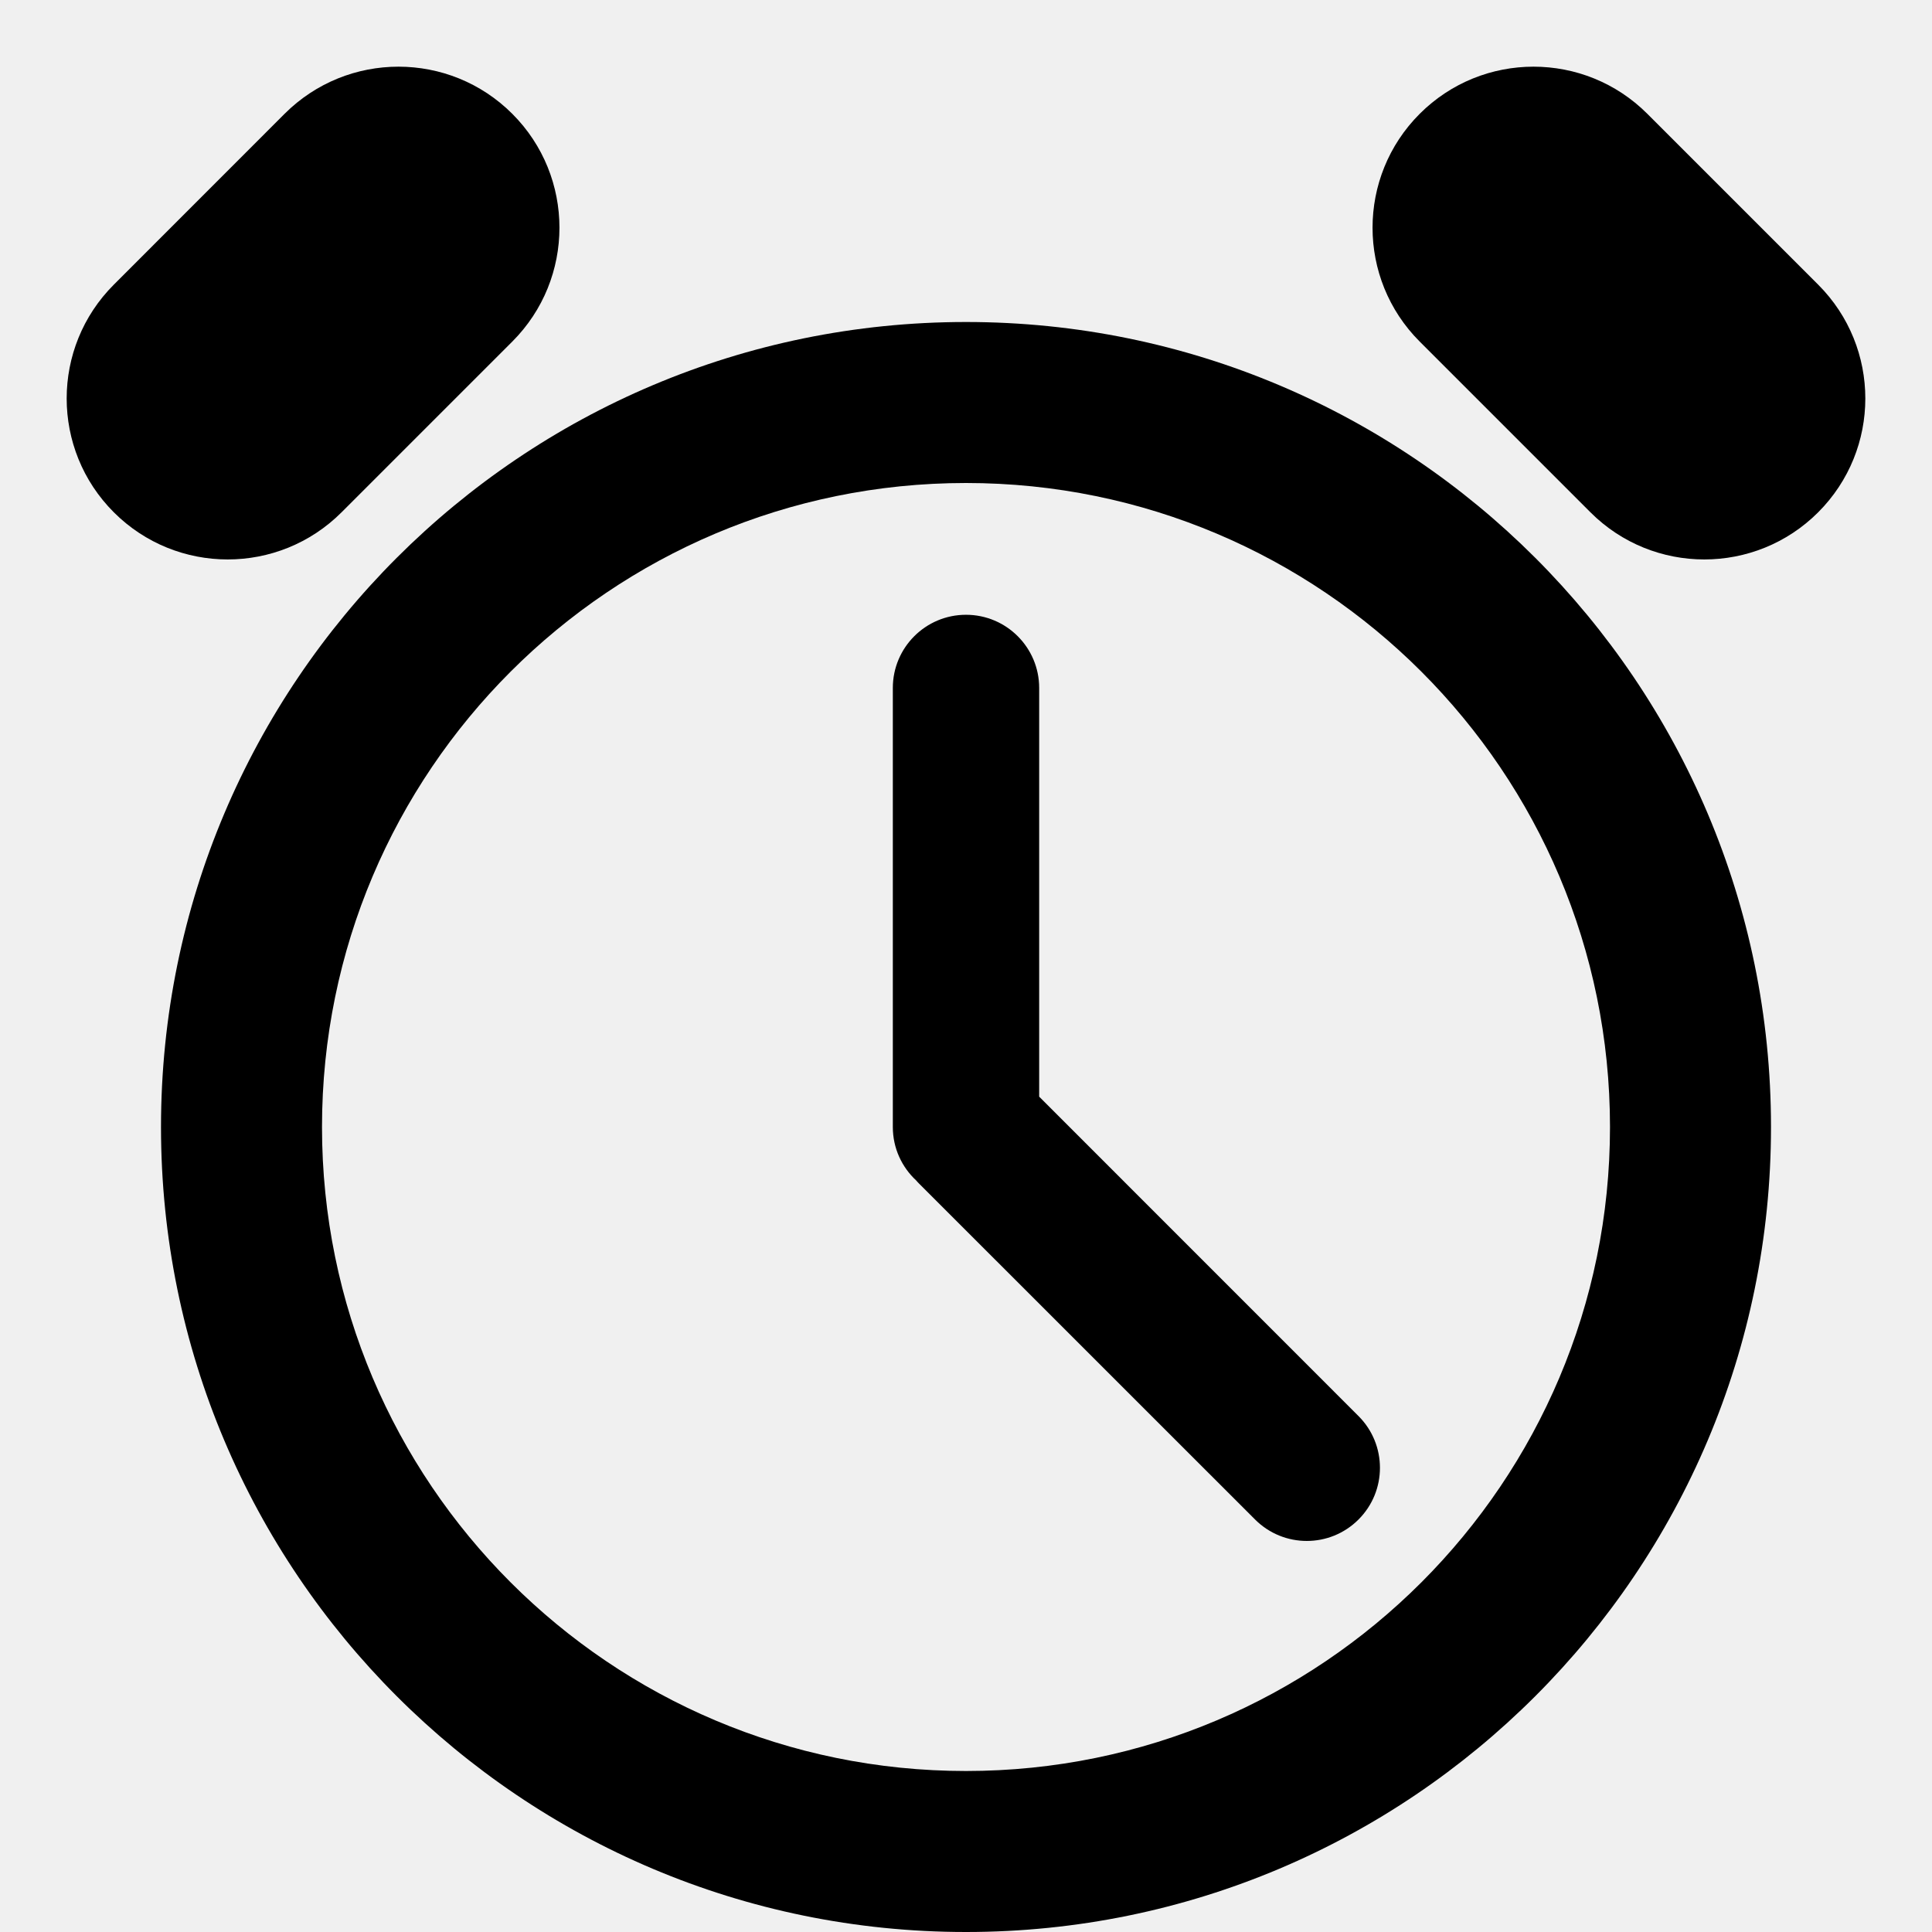
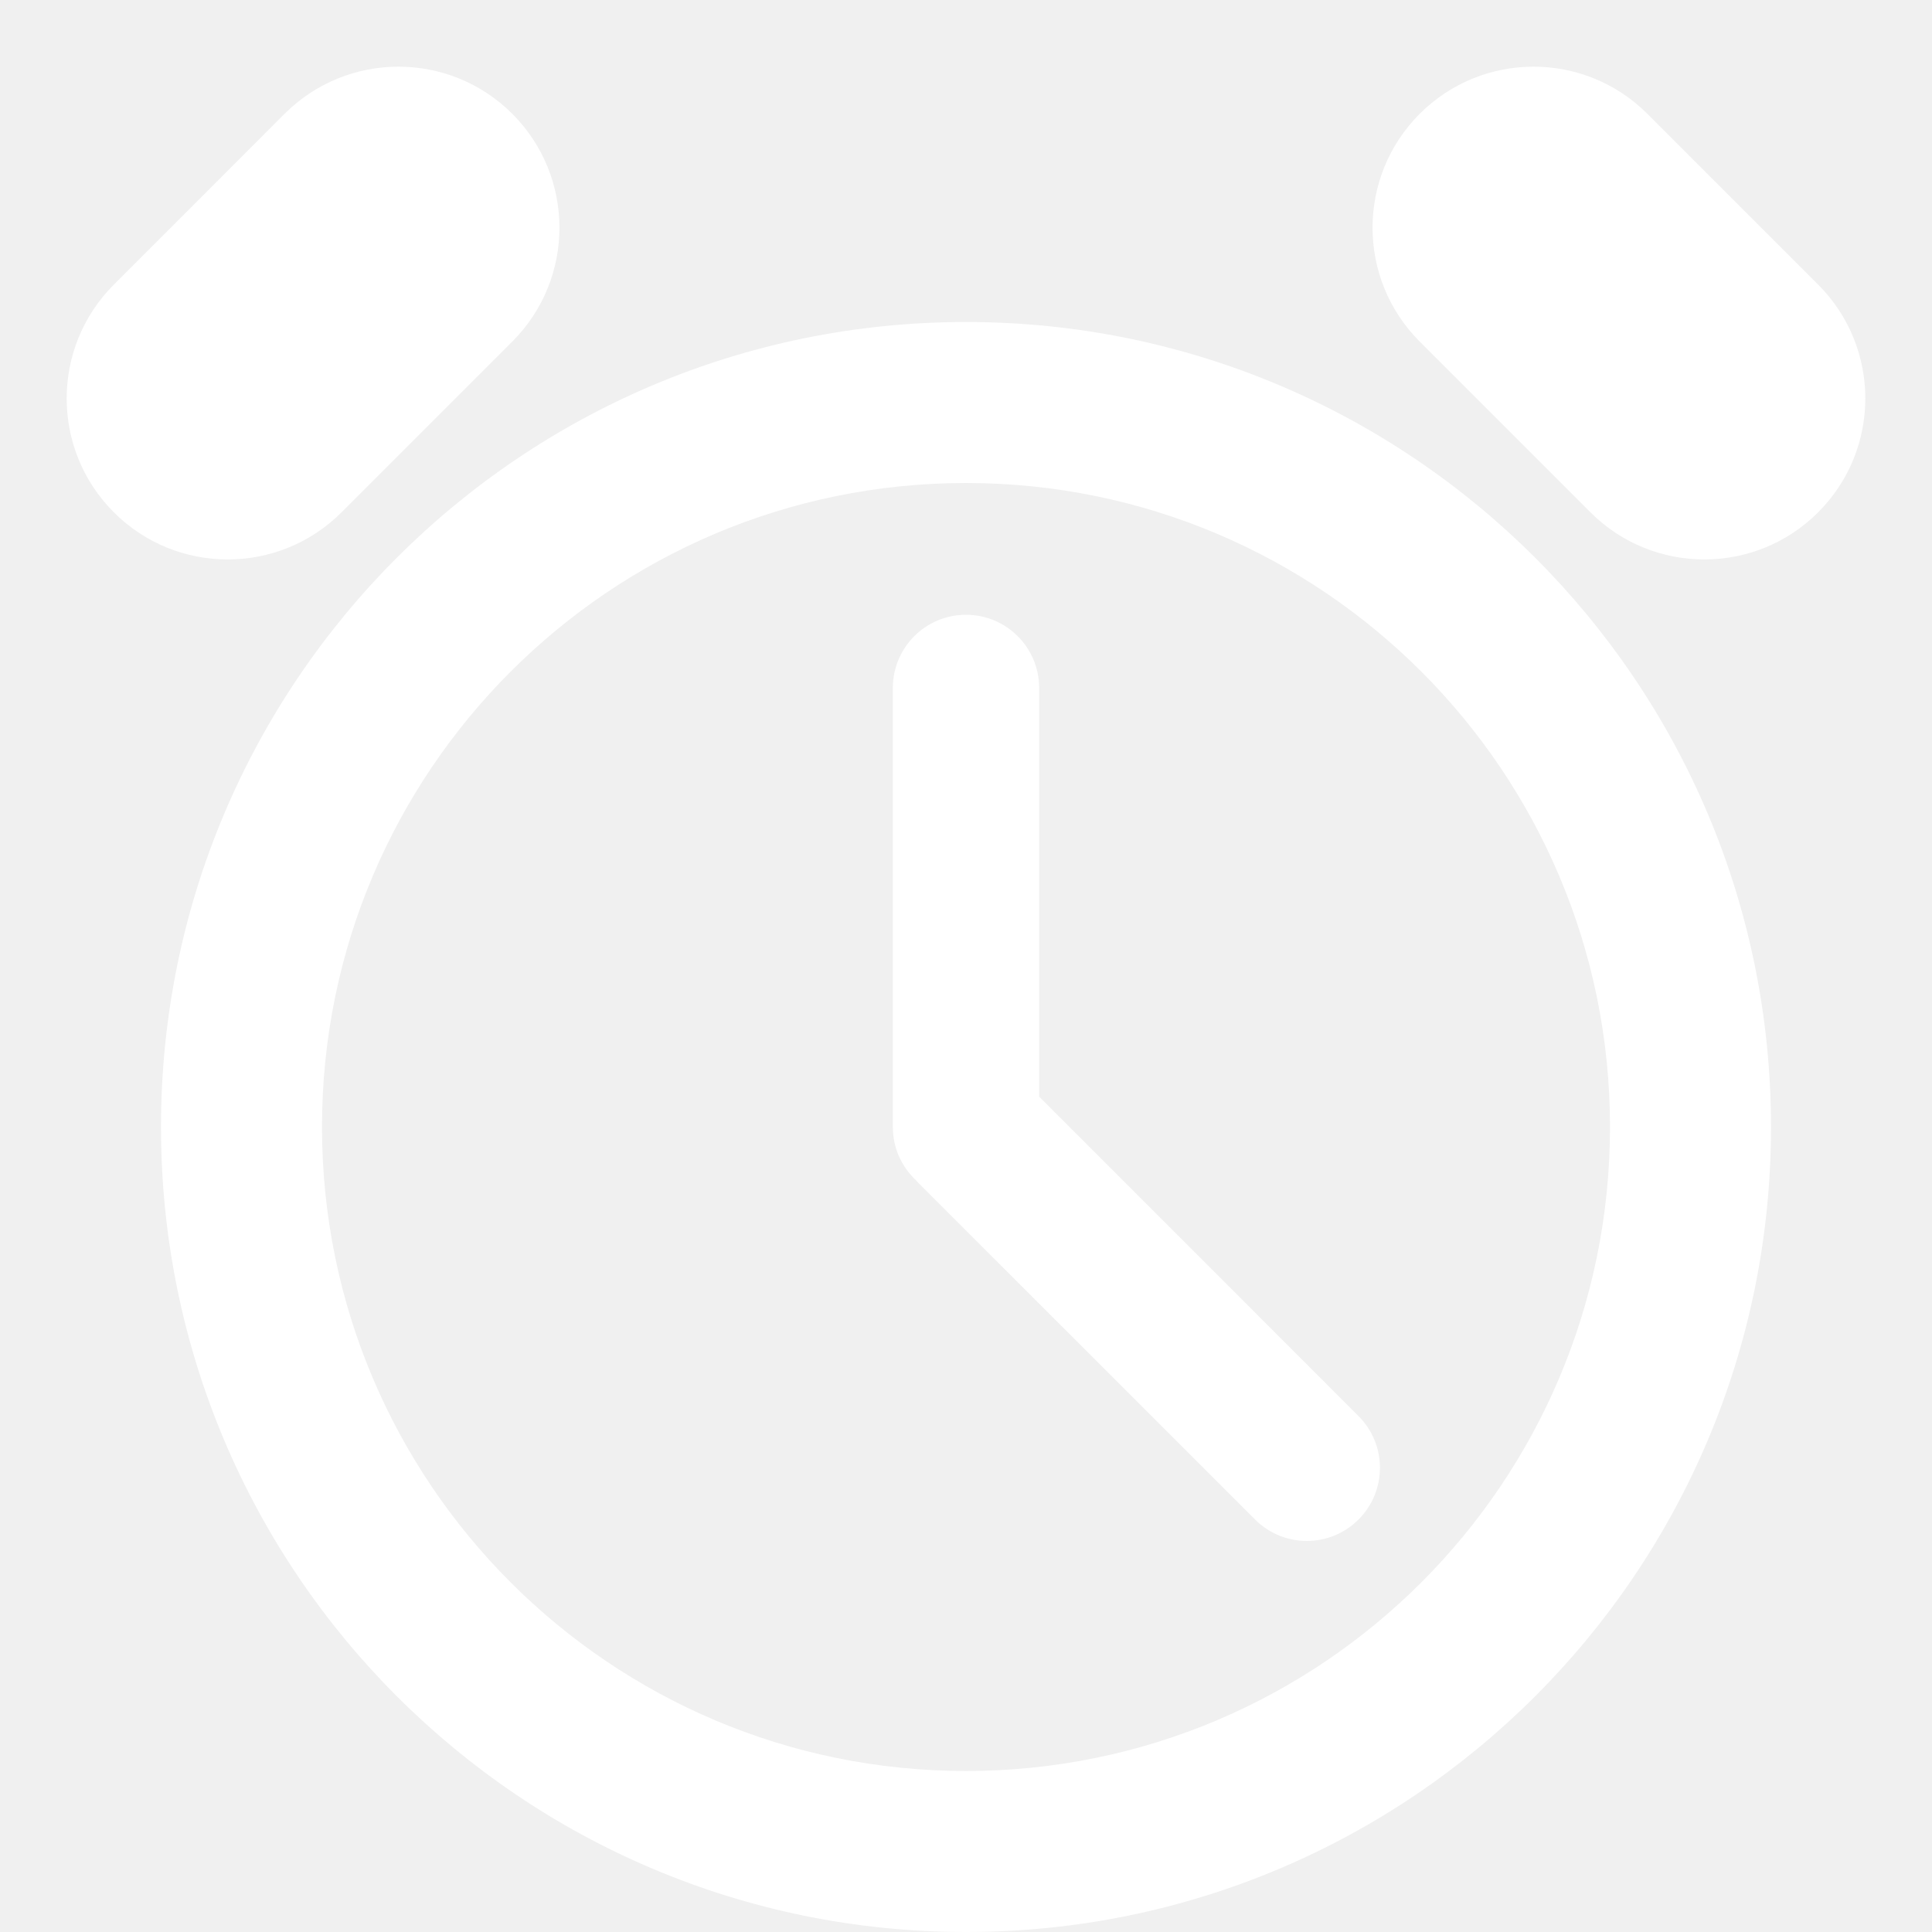
<svg xmlns="http://www.w3.org/2000/svg" width="24" height="24" viewBox="0 0 24 24" fill="none">
  <g clip-path="url(#clip0_2342_325)">
-     <path d="M12 7.637C12.502 7.637 12.909 8.044 12.909 8.546V13.623L16.876 17.591C17.231 17.946 17.231 18.521 16.876 18.876C16.521 19.231 15.946 19.231 15.591 18.876L11.412 14.698C11.401 14.688 11.392 14.676 11.382 14.665C11.203 14.499 11.091 14.263 11.091 14V8.546C11.091 8.044 11.498 7.637 12 7.637Z" fill="black" />
-     <path fill-rule="evenodd" clip-rule="evenodd" d="M12 4C17.523 4 22 8.477 22 14C22 19.523 17.523 24 12 24C6.477 24 2 19.523 2 14C2 8.477 6.477 4 12 4ZM12 6C7.582 6 4 9.582 4 14C4 18.418 7.582 22 12 22C16.418 22 20 18.418 20 14C20 9.582 16.418 6 12 6Z" fill="black" />
-     <path d="M3.535 1.414C4.317 0.633 5.583 0.633 6.364 1.414C7.145 2.195 7.145 3.462 6.364 4.243L4.243 6.364C3.462 7.145 2.195 7.145 1.414 6.364C0.633 5.583 0.633 4.317 1.414 3.536L3.535 1.414Z" fill="black" />
-     <path d="M20.464 1.414C19.683 0.633 18.417 0.633 17.636 1.414C16.855 2.195 16.855 3.462 17.636 4.243L19.757 6.364C20.538 7.145 21.805 7.145 22.586 6.364C23.367 5.583 23.367 4.317 22.586 3.536L20.464 1.414Z" fill="black" />
+     <path d="M12 7.637C12.502 7.637 12.909 8.044 12.909 8.546V13.623L16.876 17.591C17.231 17.946 17.231 18.521 16.876 18.876C16.521 19.231 15.946 19.231 15.591 18.876L11.412 14.698C11.401 14.688 11.392 14.676 11.382 14.665C11.203 14.499 11.091 14.263 11.091 14V8.546C11.091 8.044 11.498 7.637 12 7.637Z" fill="#FFFFFF" />
+     <path fill-rule="evenodd" clip-rule="evenodd" d="M12 4C17.523 4 22 8.477 22 14C22 19.523 17.523 24 12 24C6.477 24 2 19.523 2 14C2 8.477 6.477 4 12 4ZM12 6C7.582 6 4 9.582 4 14C4 18.418 7.582 22 12 22C16.418 22 20 18.418 20 14C20 9.582 16.418 6 12 6Z" fill="#FFFFFF" />
+     <path d="M3.535 1.414C4.317 0.633 5.583 0.633 6.364 1.414C7.145 2.195 7.145 3.462 6.364 4.243L4.243 6.364C3.462 7.145 2.195 7.145 1.414 6.364C0.633 5.583 0.633 4.317 1.414 3.536L3.535 1.414Z" fill="#FFFFFF" />
+     <path d="M20.464 1.414C19.683 0.633 18.417 0.633 17.636 1.414C16.855 2.195 16.855 3.462 17.636 4.243L19.757 6.364C20.538 7.145 21.805 7.145 22.586 6.364C23.367 5.583 23.367 4.317 22.586 3.536L20.464 1.414Z" fill="#FFFFFF" />
  </g>
  <defs>
    <clipPath id="clip0_2342_325">
-       <rect width="24" height="24" fill="white" />
+       <rect width="24" height="24" fill="#FFFFFF" />
    </clipPath>
  </defs>
</svg>
